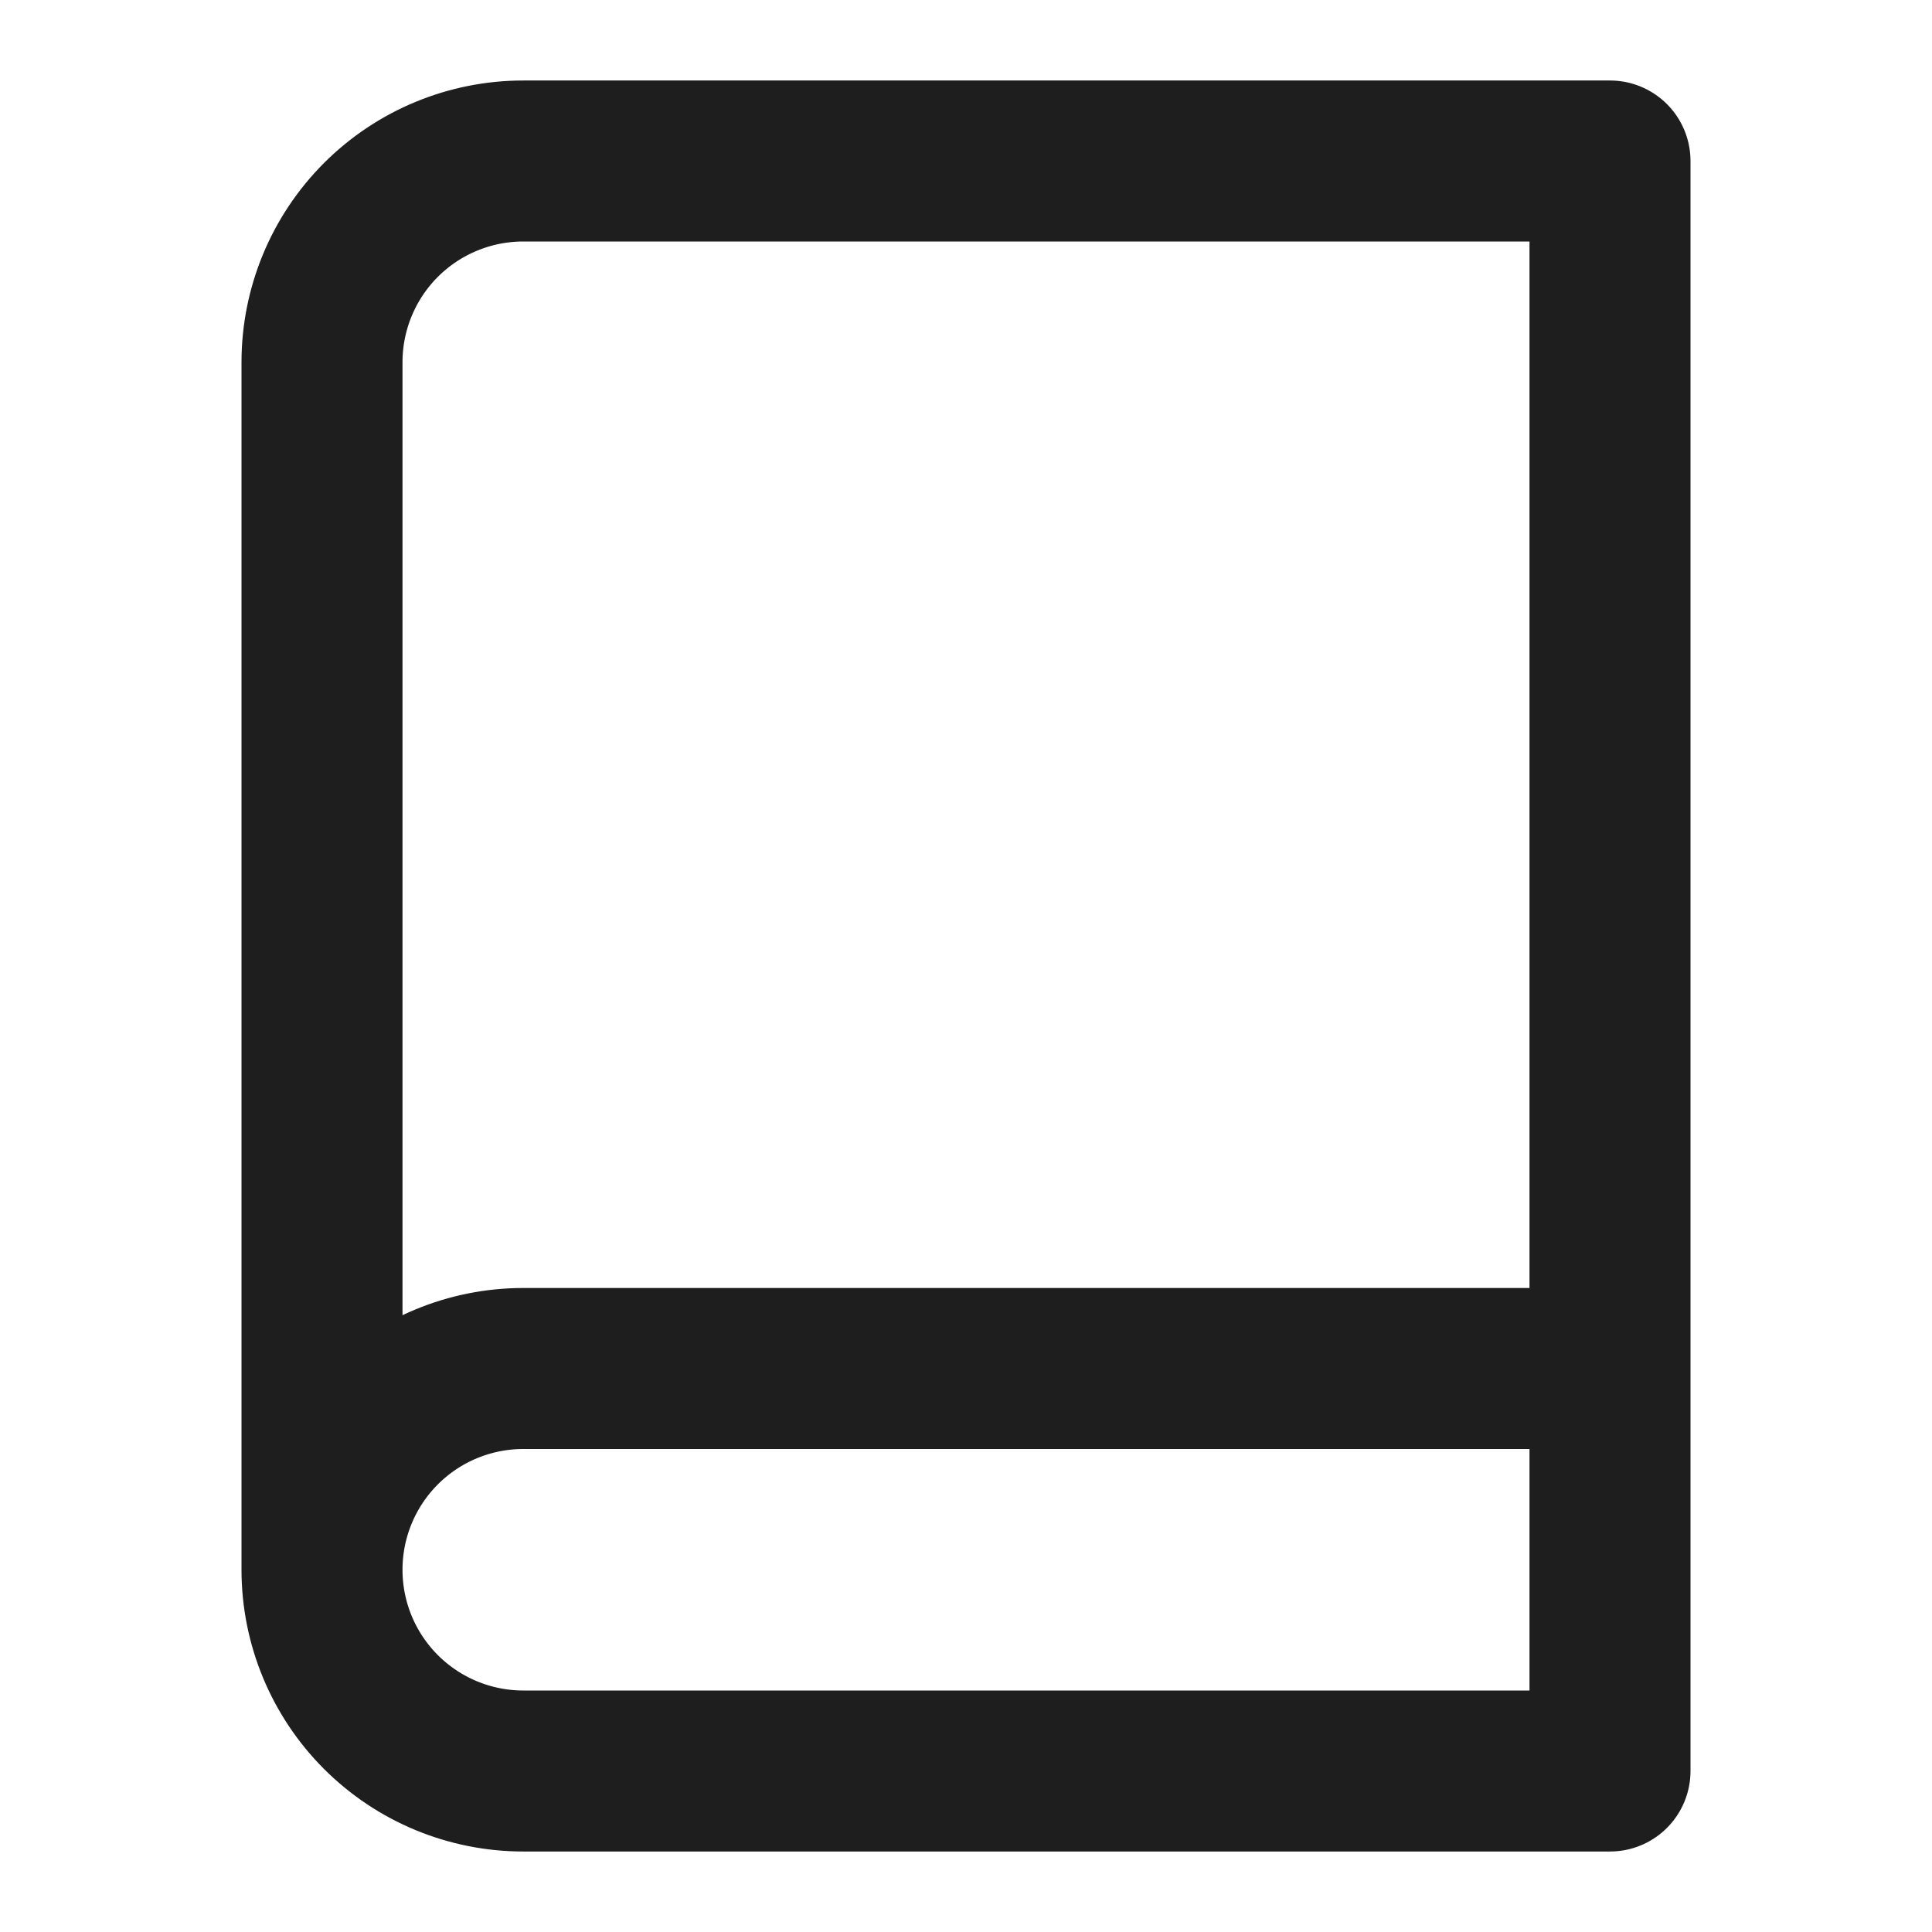
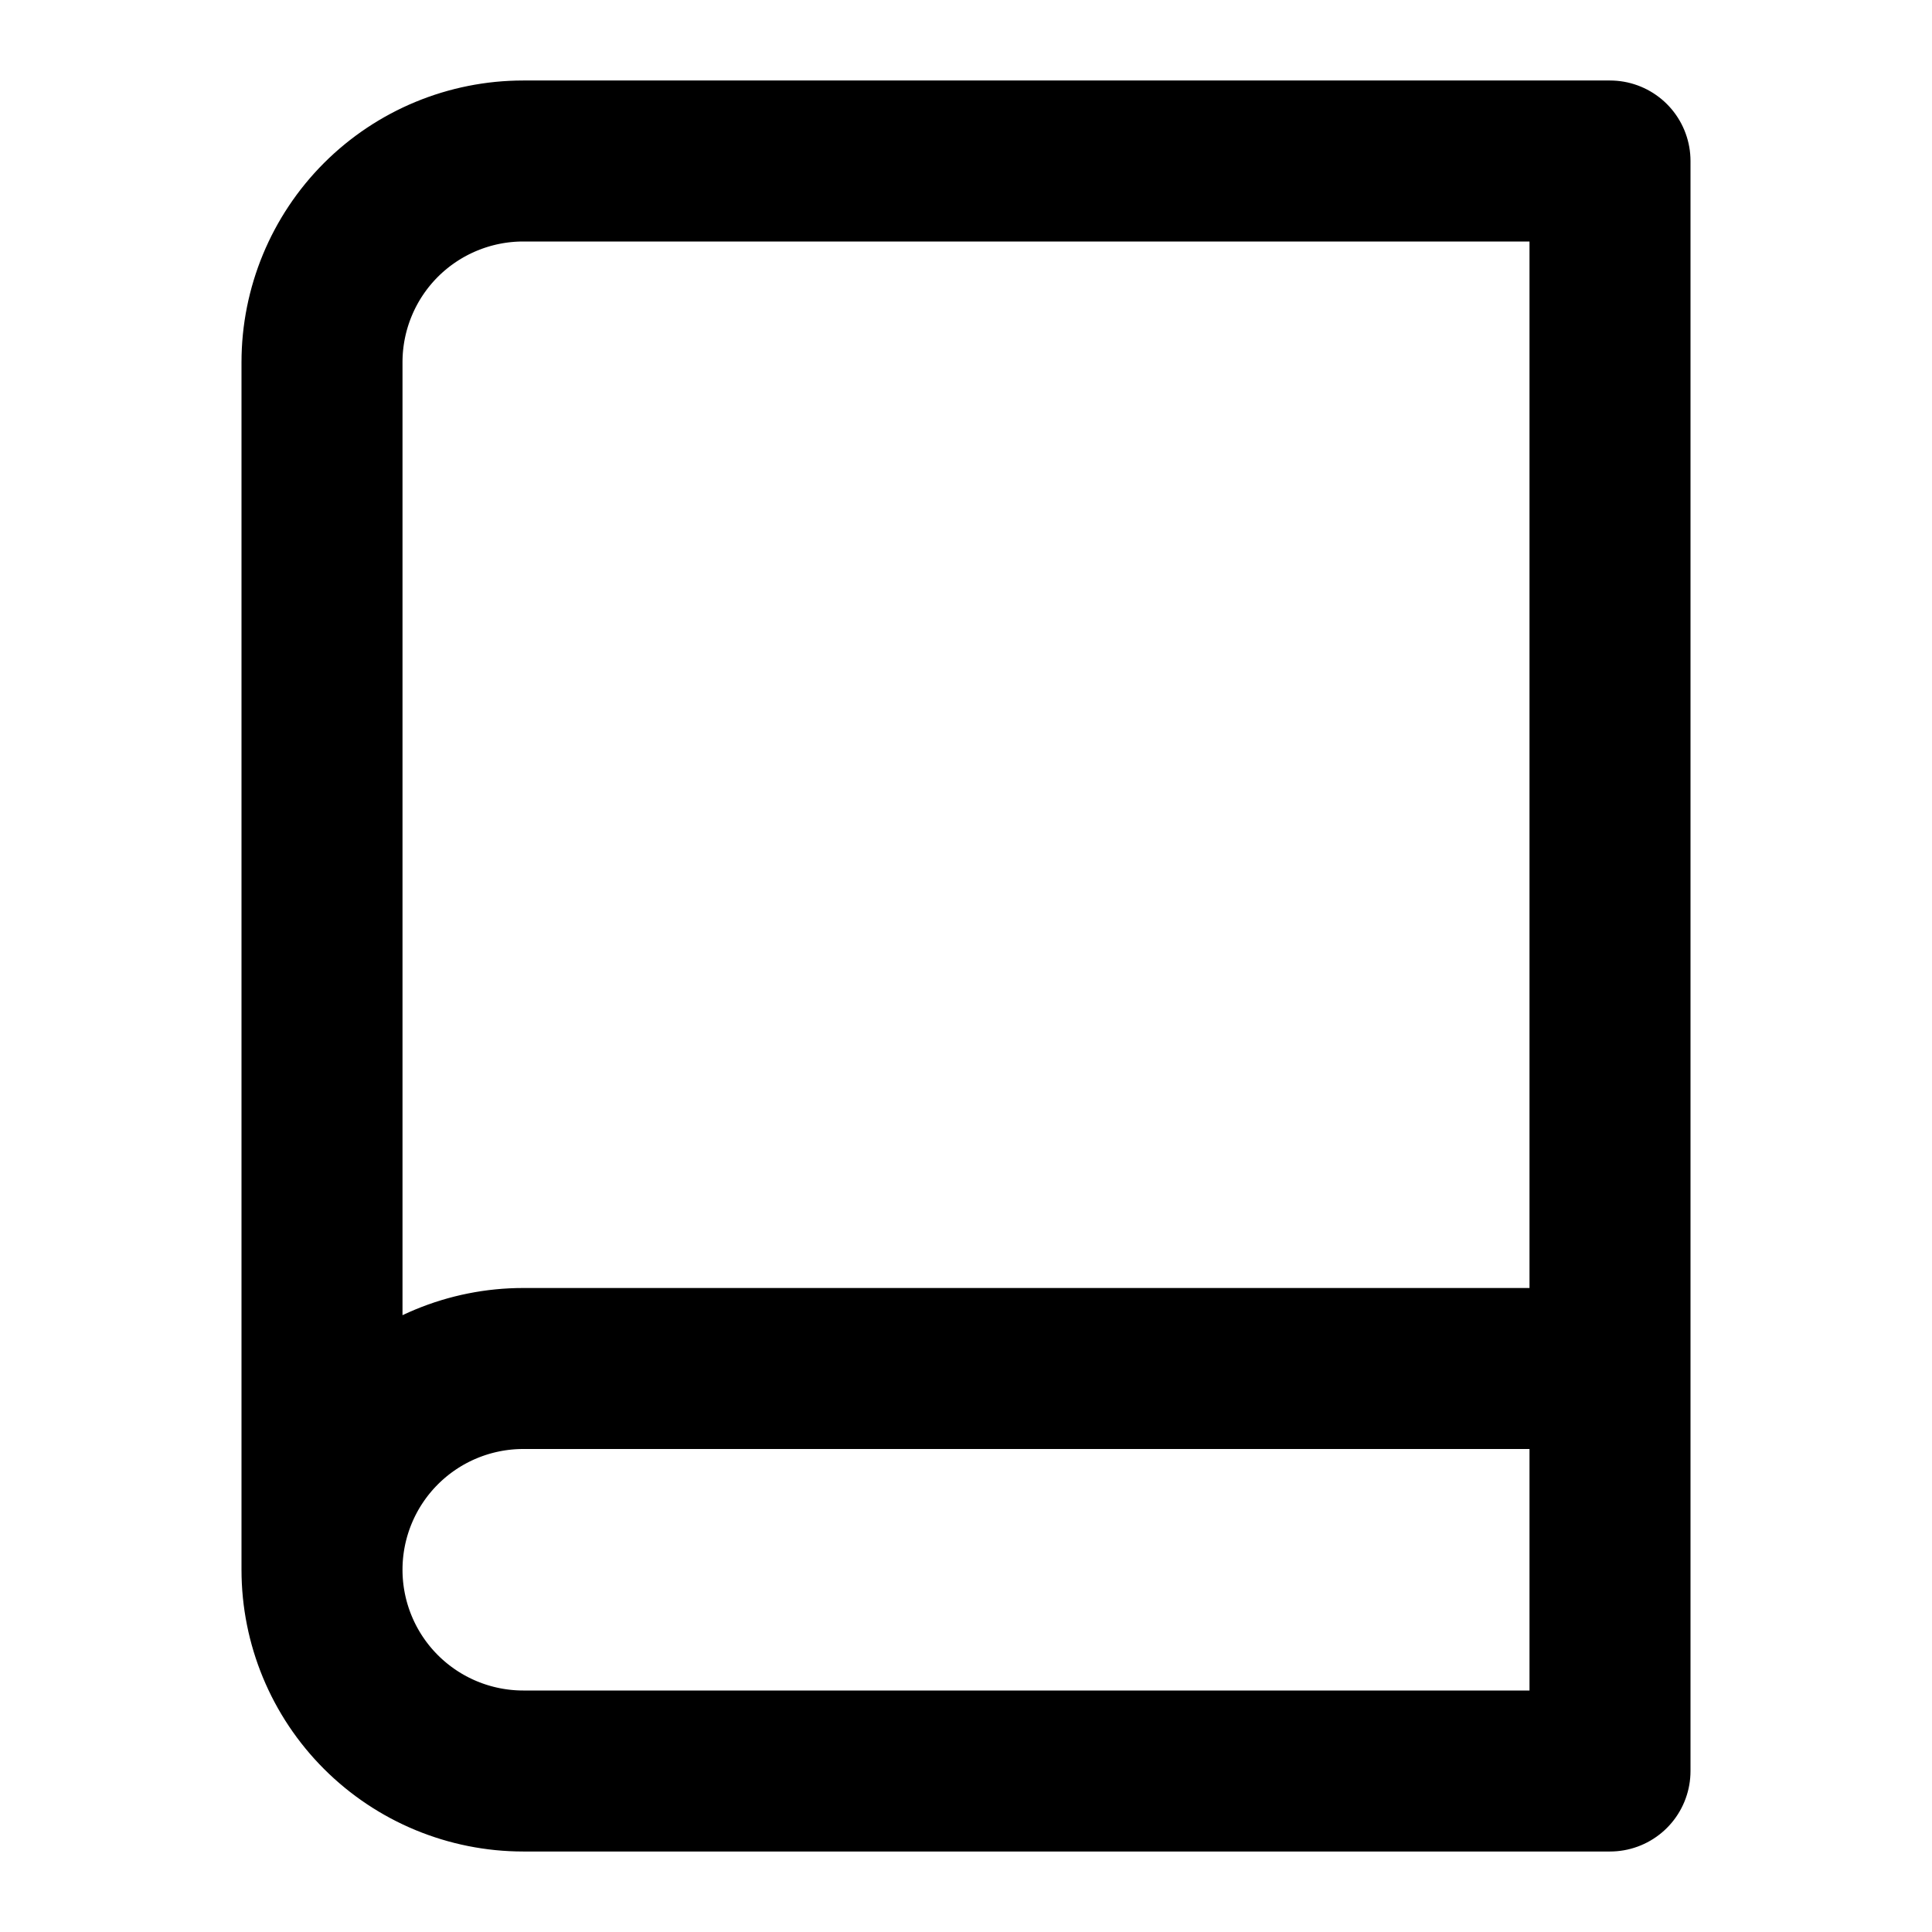
<svg xmlns="http://www.w3.org/2000/svg" width="48" height="48" viewBox="0 0 48 48" fill="none">
-   <path d="M8 39C8 37.674 8.527 36.402 9.464 35.465C10.402 34.527 11.674 34 13 34H40M8 39C8 40.326 8.527 41.598 9.464 42.535C10.402 43.473 11.674 44 13 44H40V4H13C11.674 4 10.402 4.527 9.464 5.464C8.527 6.402 8 7.674 8 9V39Z" stroke="#1E1E1E" stroke-width="4" stroke-linecap="round" stroke-linejoin="round" />
+   <path d="M8 39C8 37.674 8.527 36.402 9.464 35.465C10.402 34.527 11.674 34 13 34H40M8 39C8 40.326 8.527 41.598 9.464 42.535C10.402 43.473 11.674 44 13 44H40V4H13C11.674 4 10.402 4.527 9.464 5.464C8.527 6.402 8 7.674 8 9V39Z" stroke="currentColor" stroke-width="4" stroke-linecap="round" stroke-linejoin="round" />
</svg>
